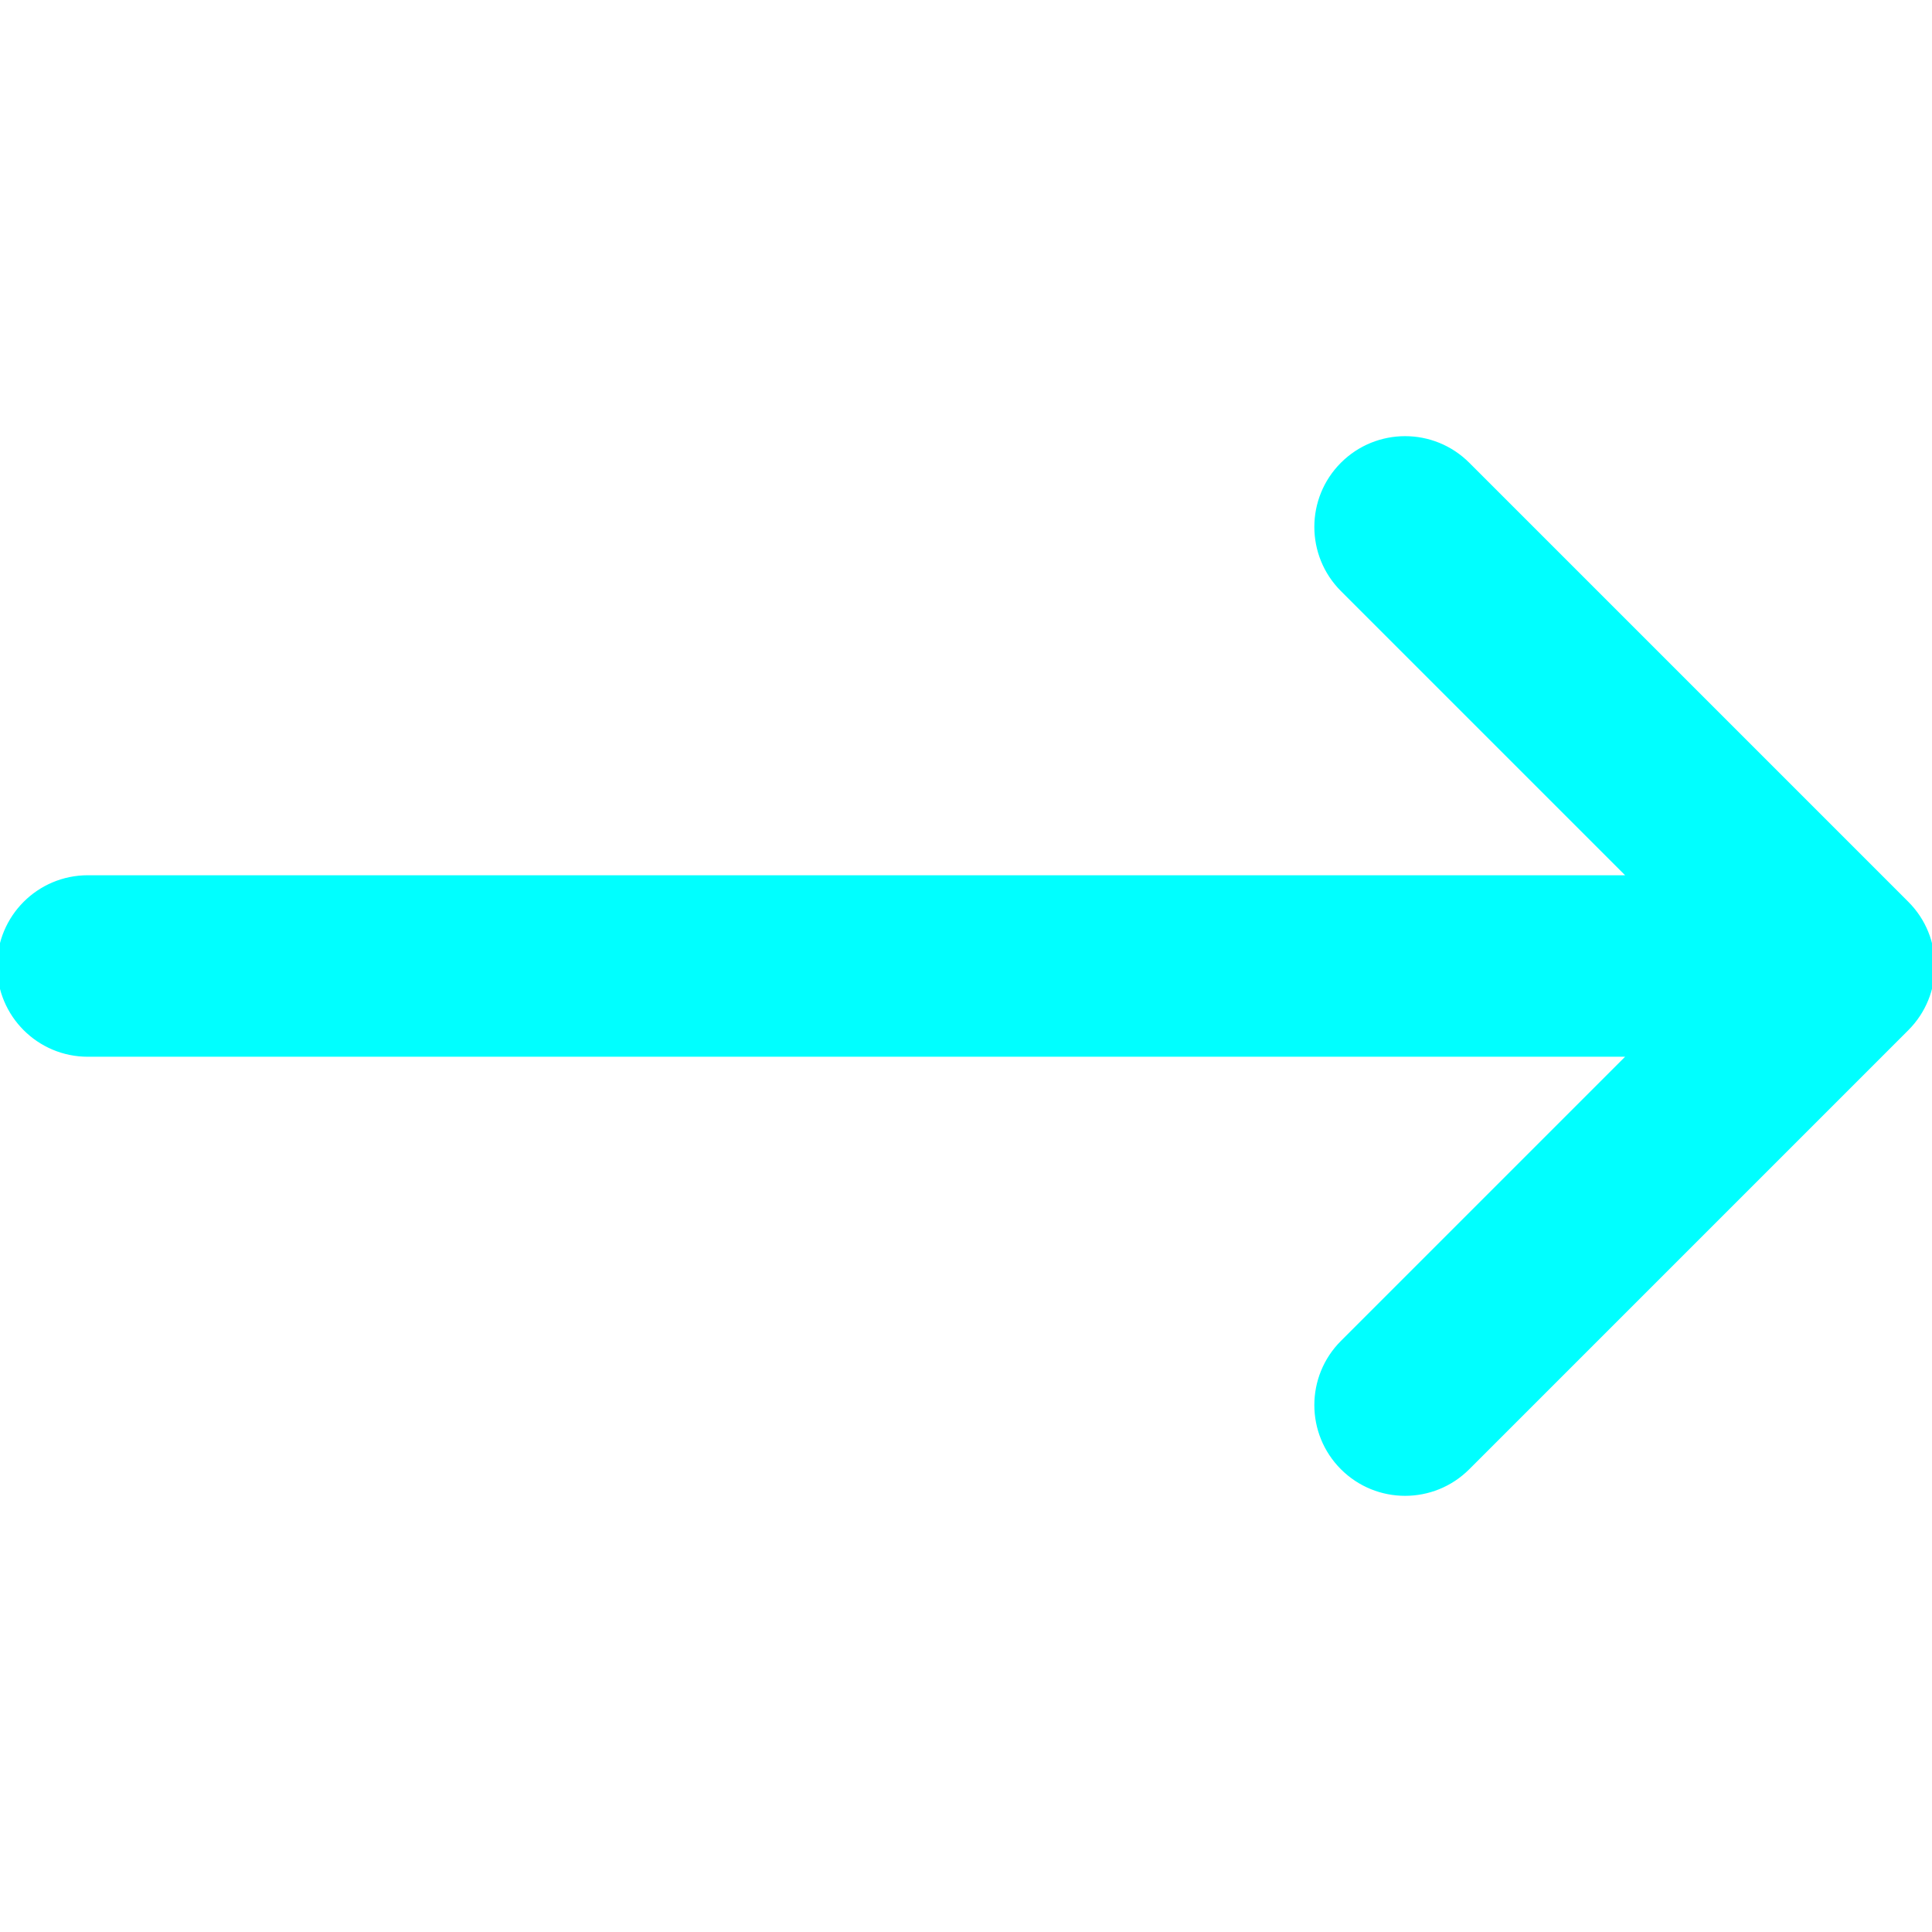
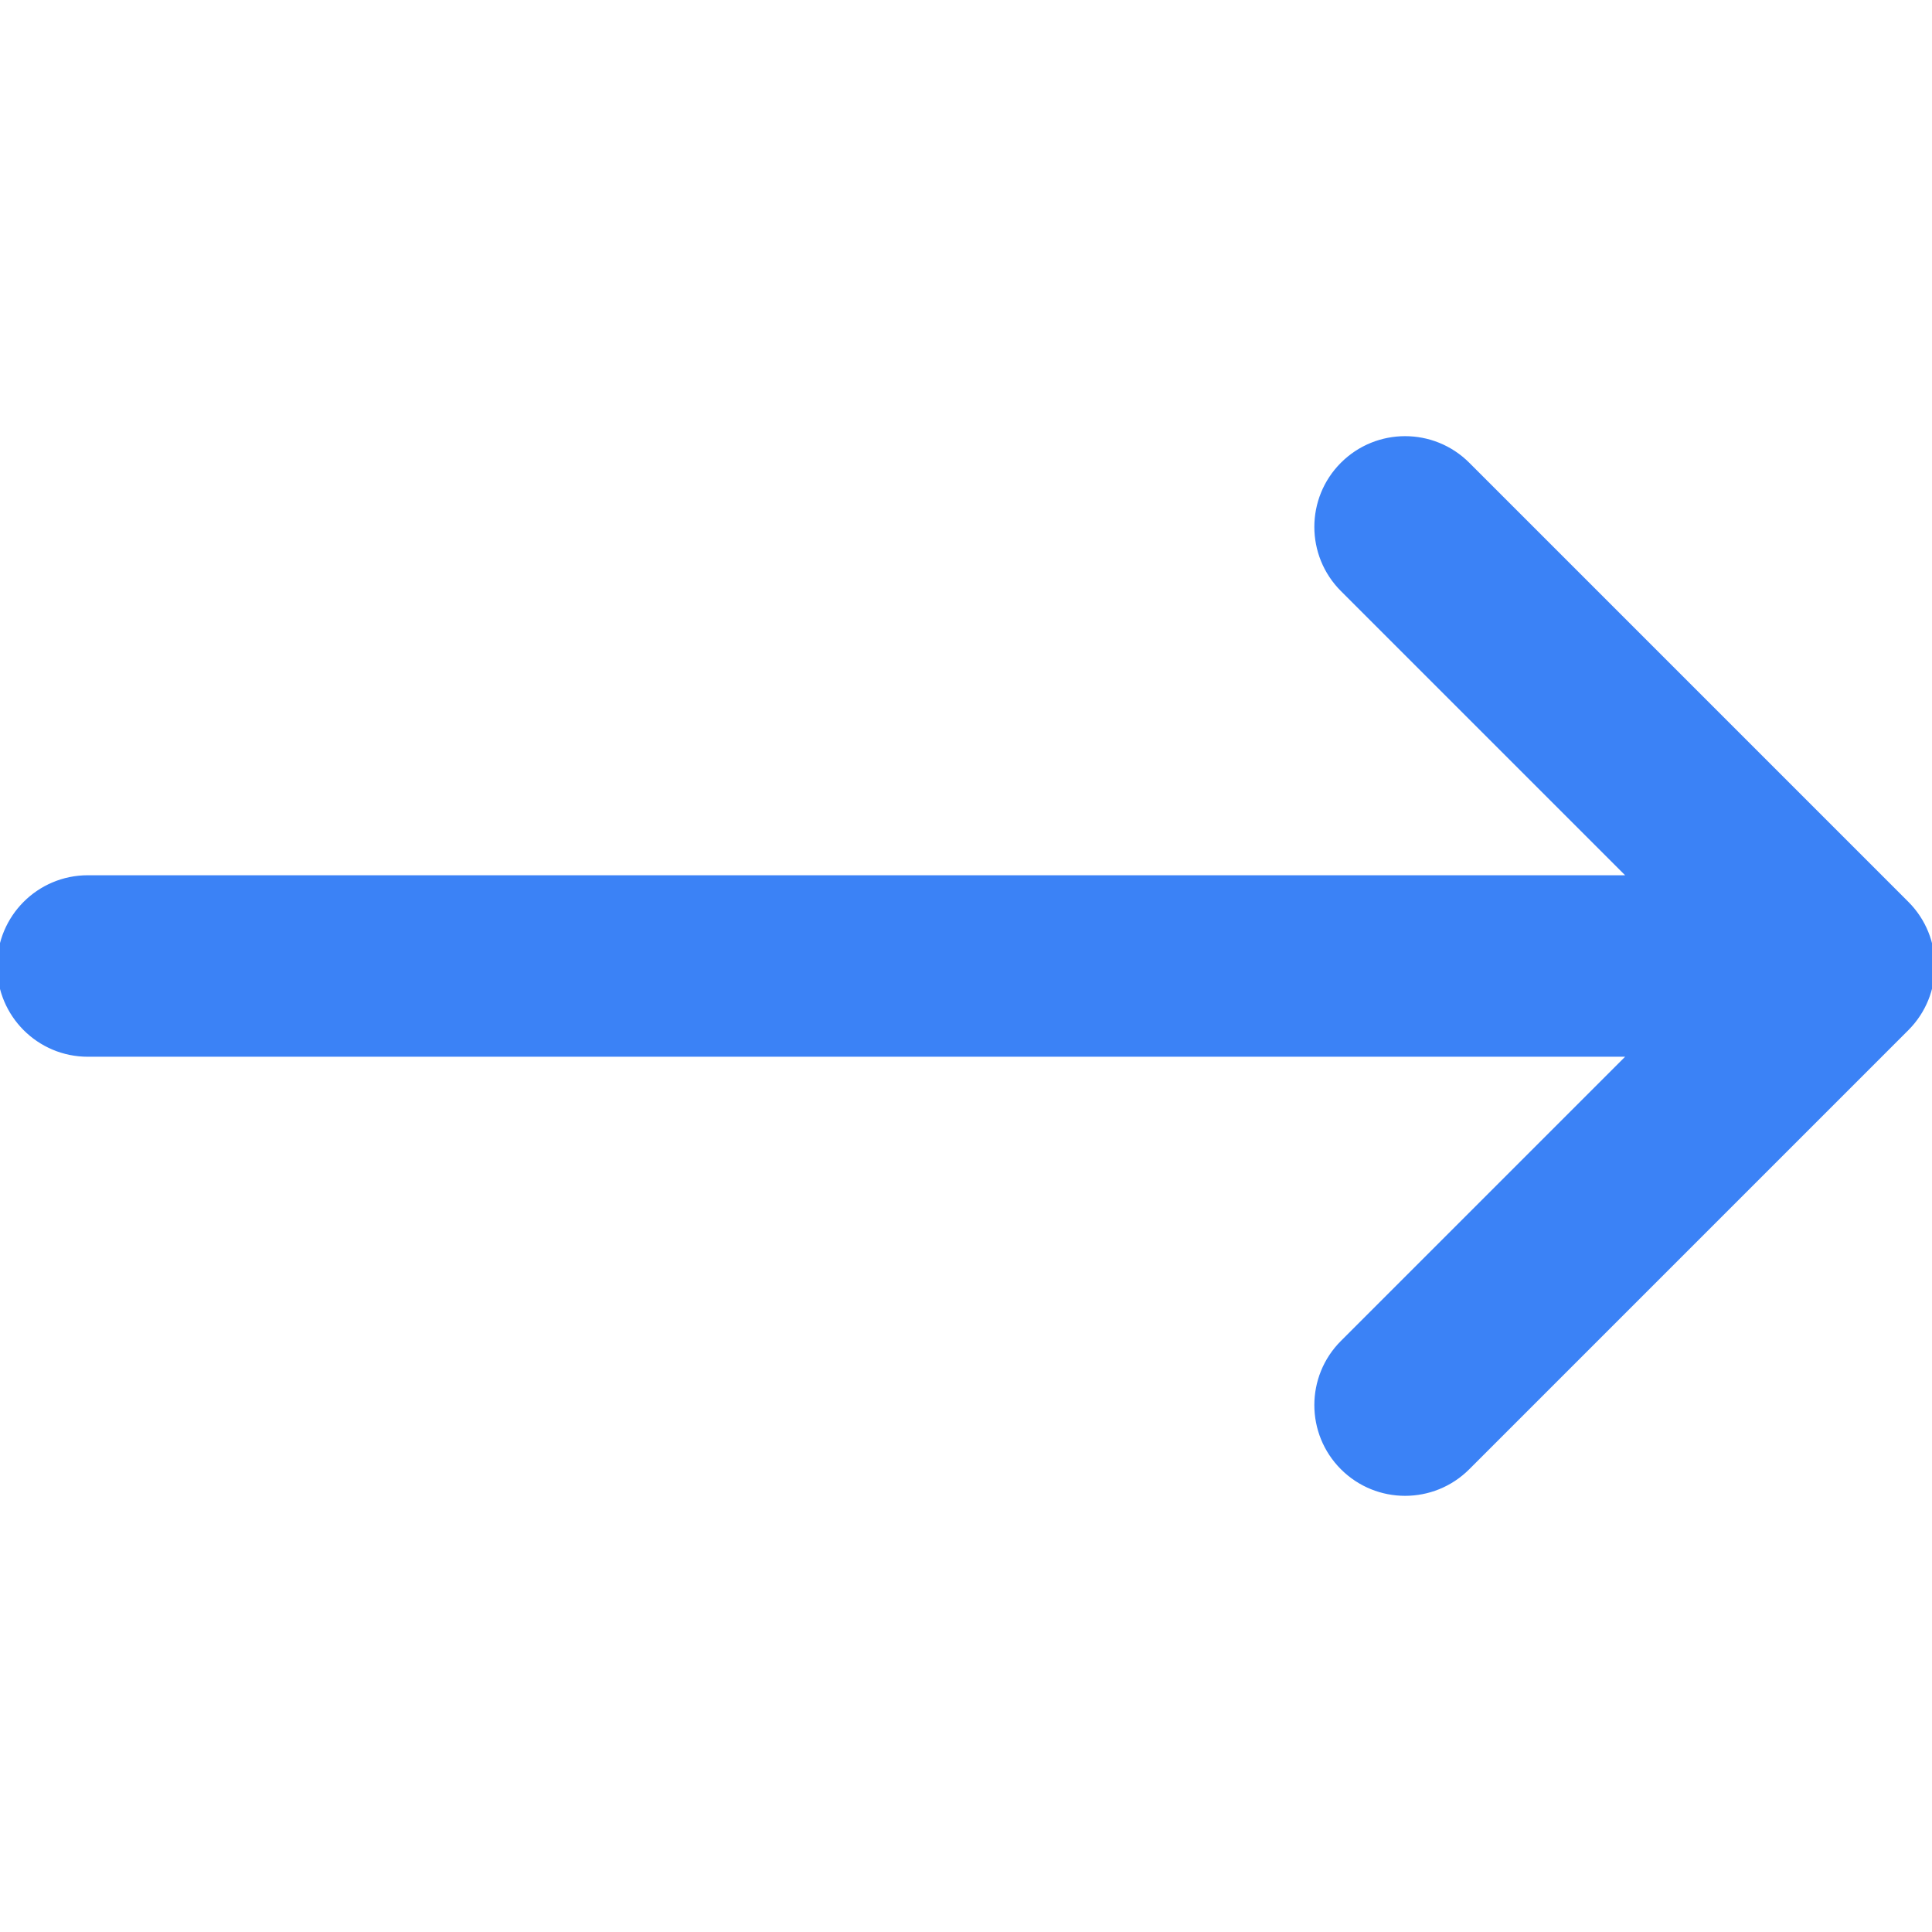
- <svg xmlns="http://www.w3.org/2000/svg" fill="#00FFFF" height="200px" width="200px" version="1.1" id="Layer_1" viewBox="0 0 330 330" xml:space="preserve" stroke="#00FFFF">
+ <svg xmlns="http://www.w3.org/2000/svg" fill="#3B82F6" height="200px" width="200px" version="1.1" id="Layer_1" viewBox="0 0 330 330" xml:space="preserve" stroke="#3B82F6">
  <g id="SVGRepo_bgCarrier" stroke-width="0" />
  <g id="SVGRepo_tracerCarrier" stroke-linecap="round" stroke-linejoin="round" />
  <g id="SVGRepo_iconCarrier">
    <path id="XMLID_27_" d="M15,180h263.787l-49.394,49.394c-5.858,5.857-5.858,15.355,0,21.213C232.322,253.535,236.161,255,240,255 s7.678-1.465,10.606-4.394l75-75c5.858-5.857,5.858-15.355,0-21.213l-75-75c-5.857-5.857-15.355-5.857-21.213,0 c-5.858,5.857-5.858,15.355,0,21.213L278.787,150H15c-8.284,0-15,6.716-15,15S6.716,180,15,180z" />
  </g>
</svg>
